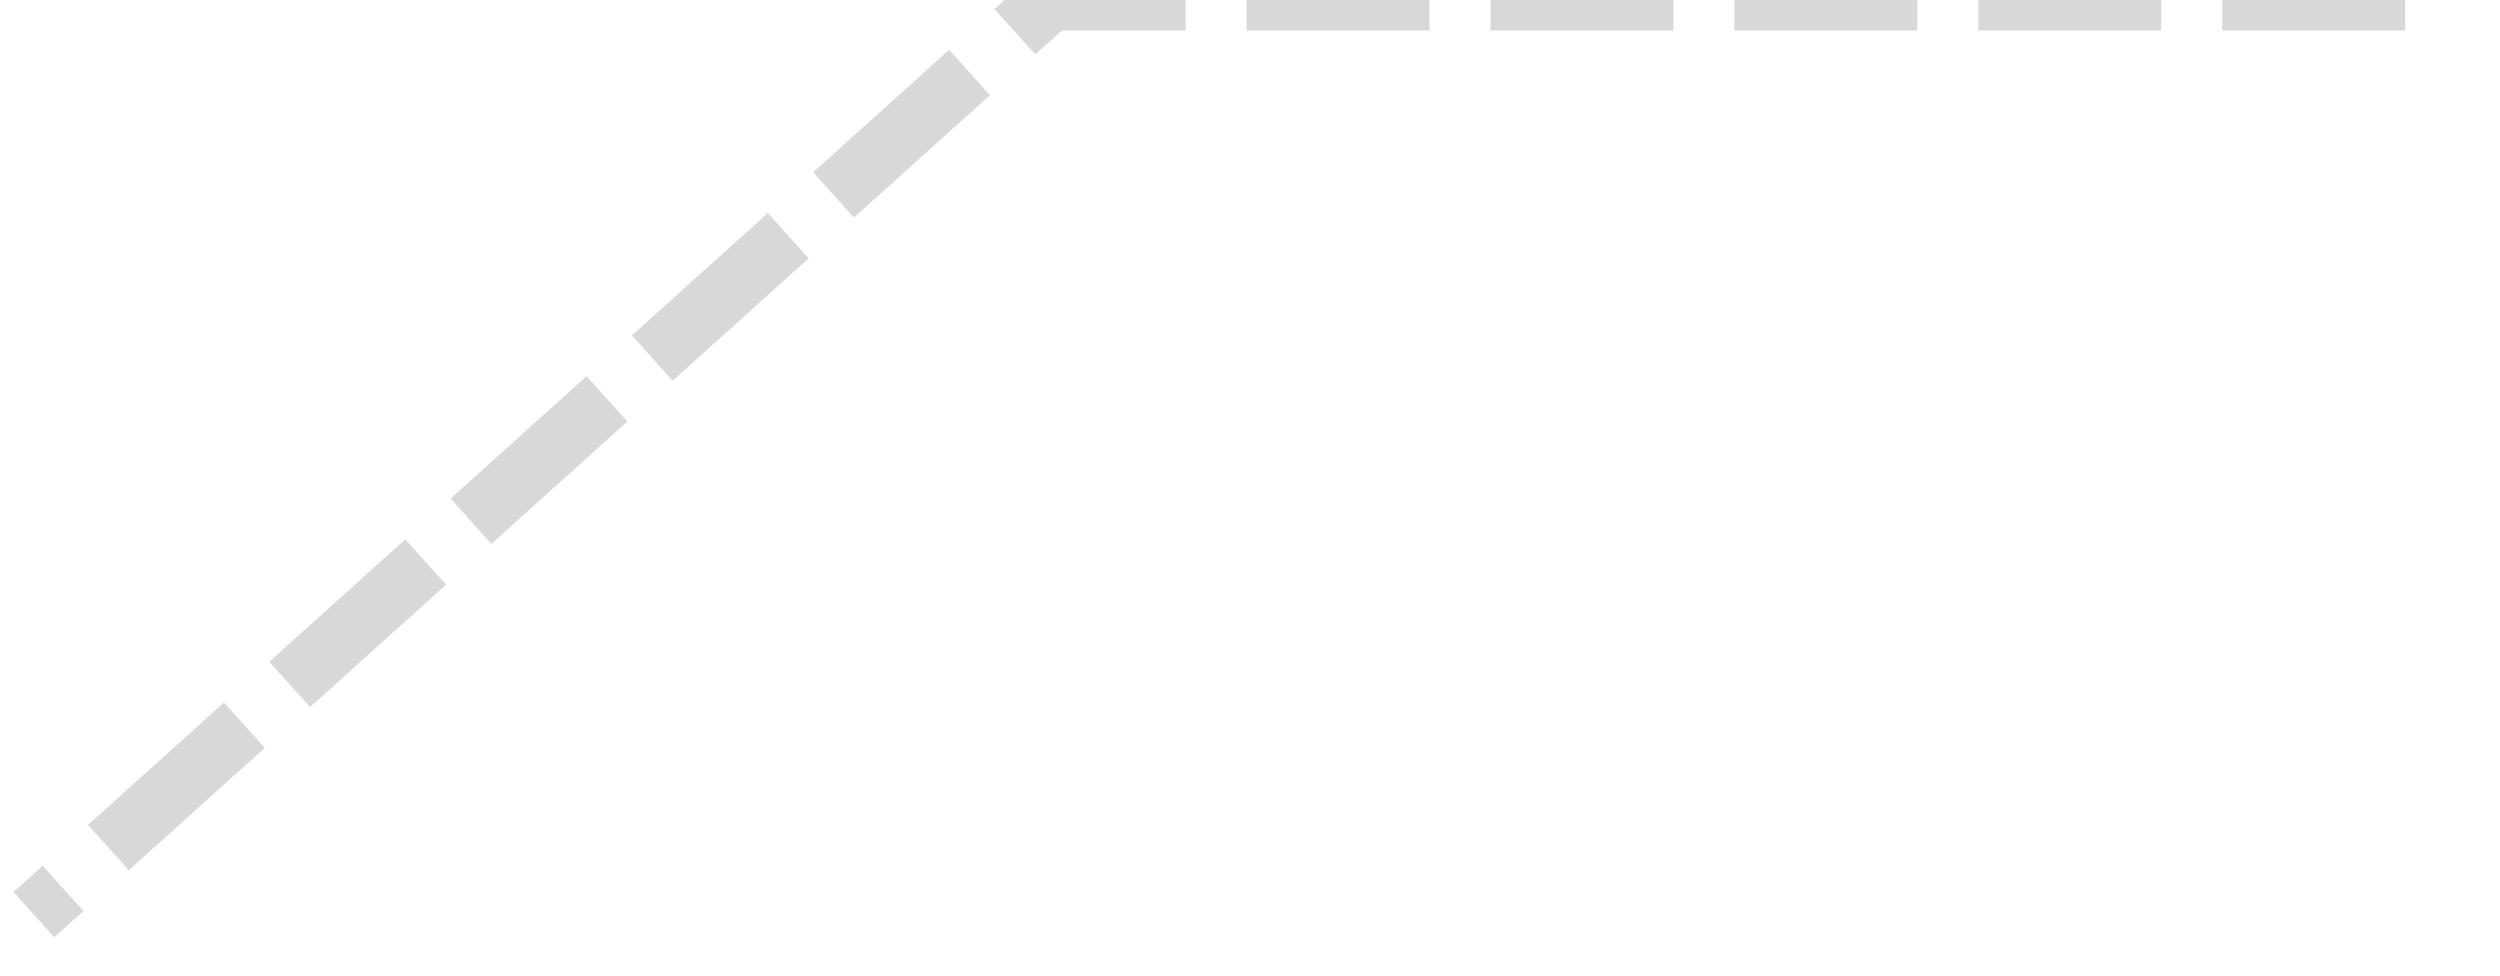
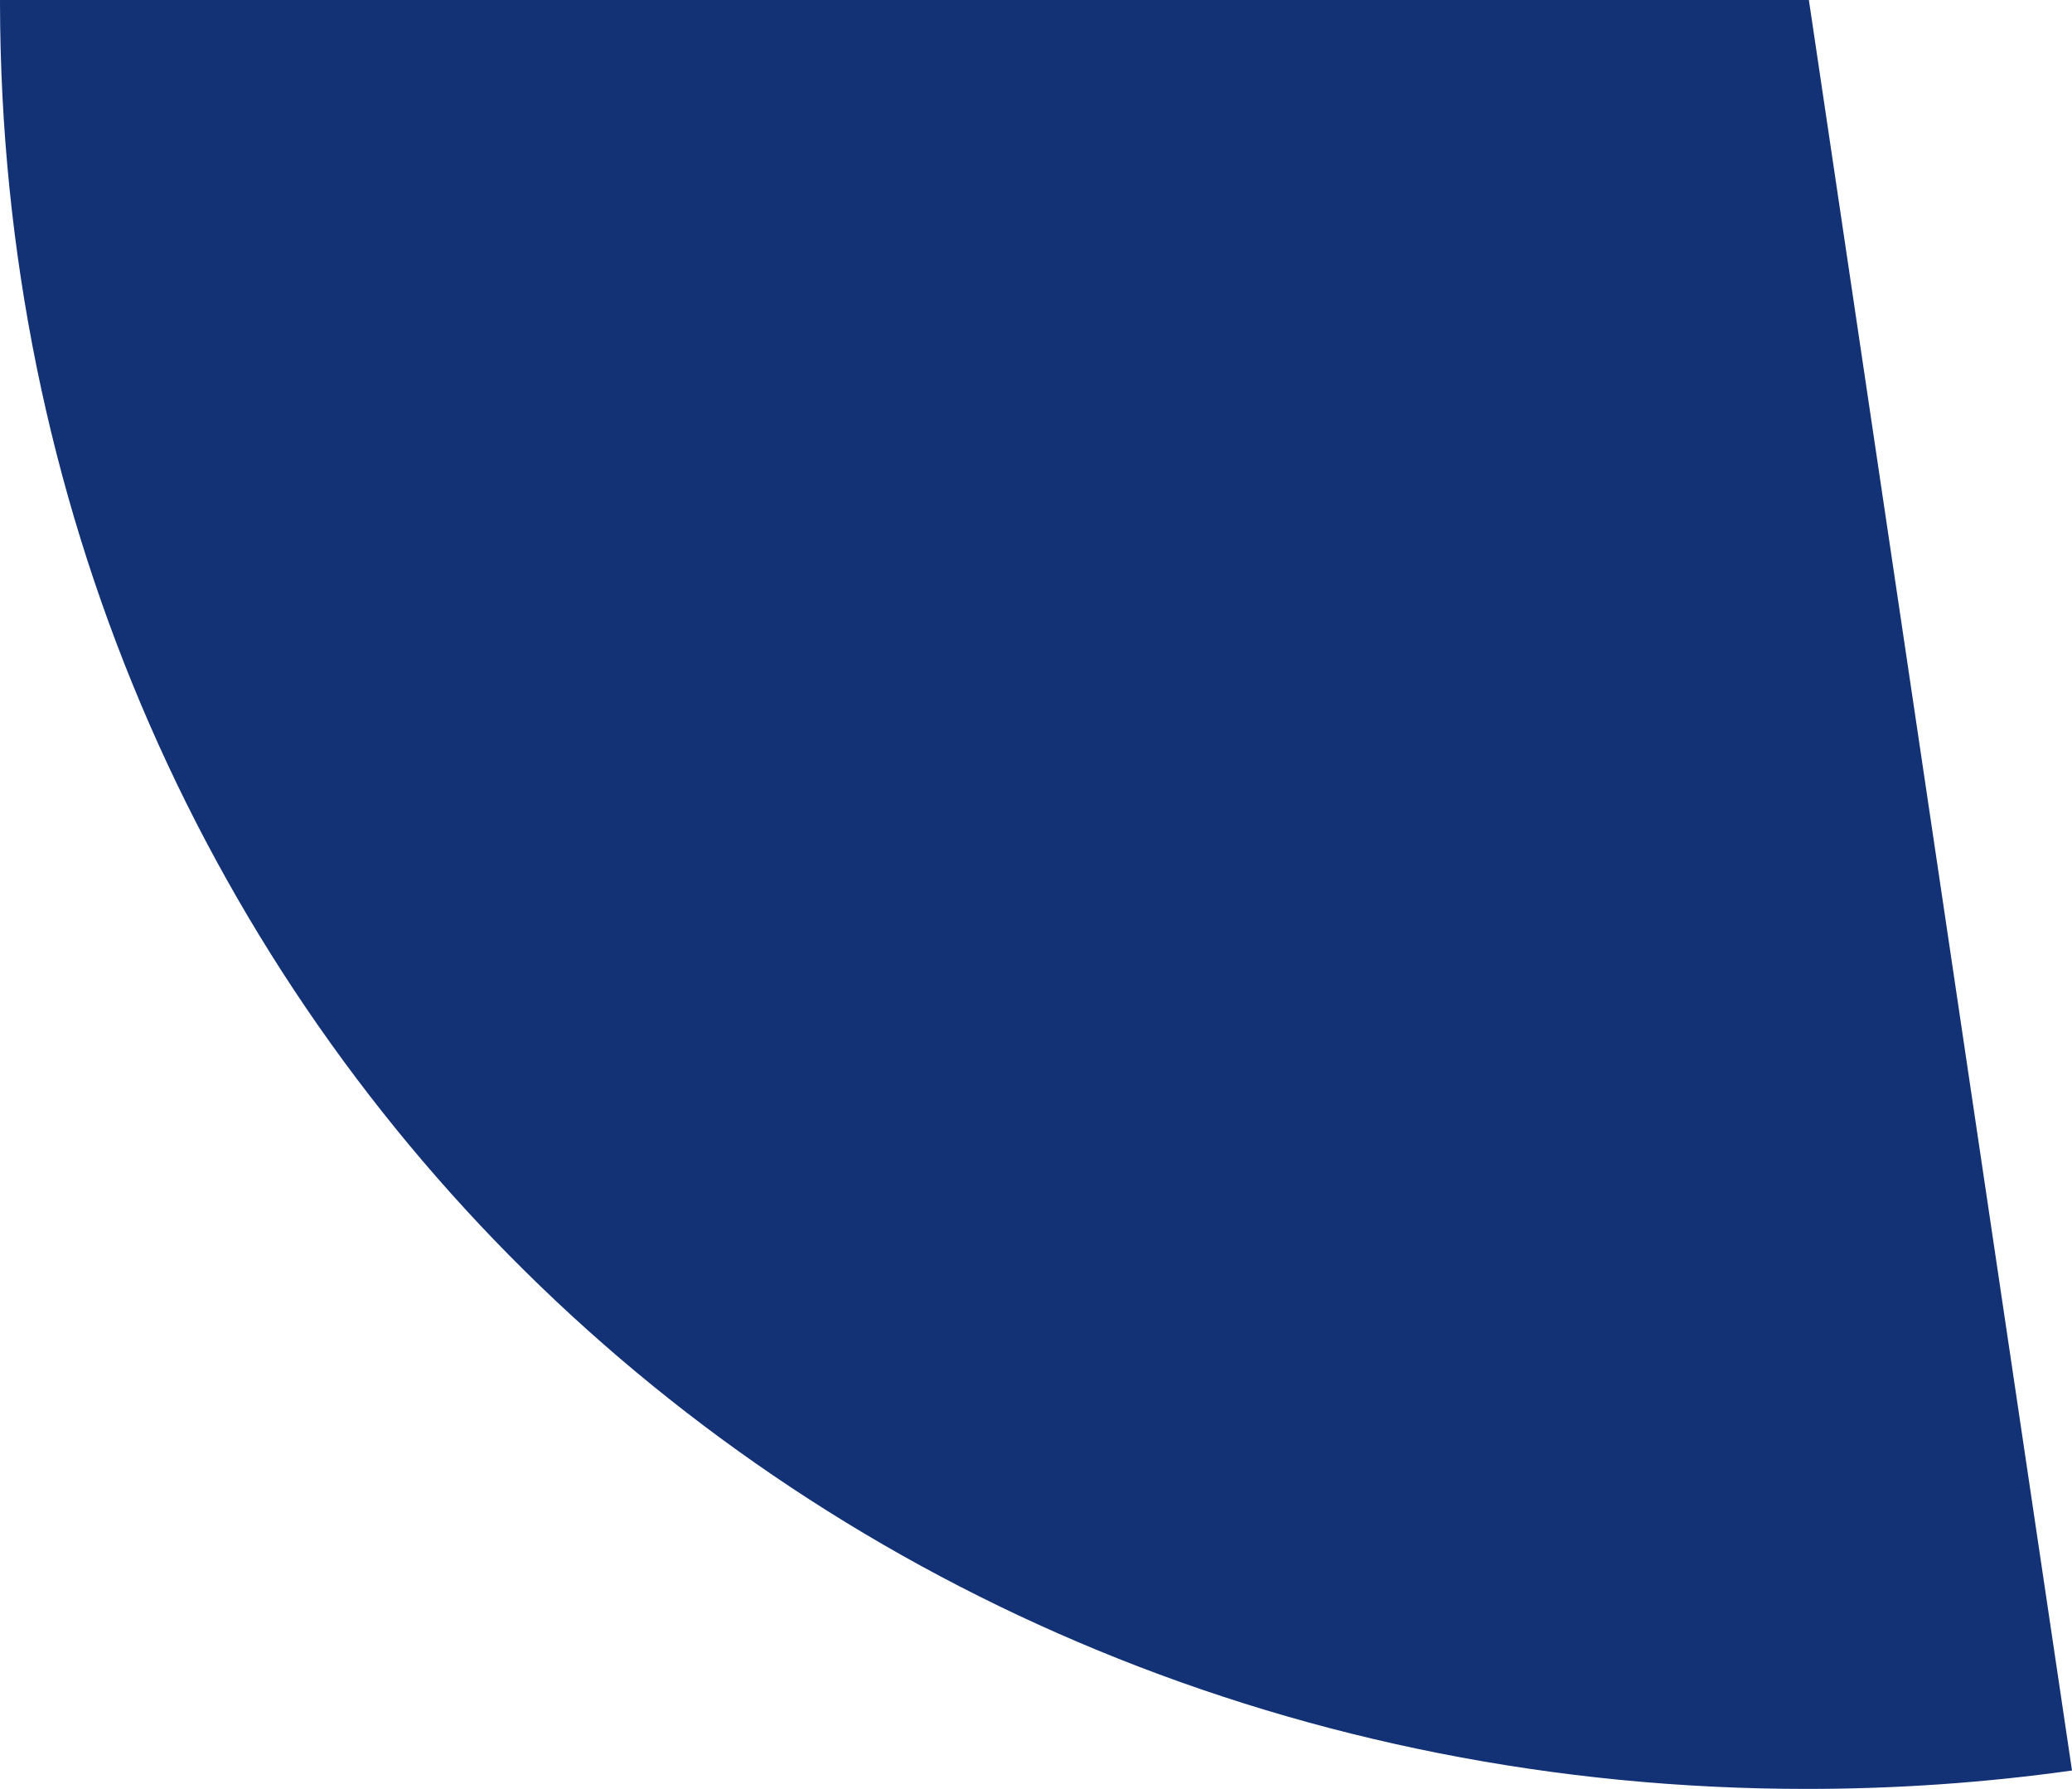
- <svg xmlns="http://www.w3.org/2000/svg" version="1.1" width="41px" height="16px">
-   <g transform="matrix(1 0 0 1 -321 -3441 )">
-     <path d="M 39.444 0  L 17.222 0  L 0.556 15  " stroke-width="1" stroke-dasharray="3,1" stroke="#d8d8d8" fill="none" transform="matrix(1 0 0 1 321 3441 )" />
+ <svg xmlns="http://www.w3.org/2000/svg" version="1.1" width="95px" height="82px">
+   <g transform="matrix(1 0 0 1 -192 -2571 )">
+     <path d="M 82.836 82  C 36.494 82  0.073 45.992  0 0.138  C 3.64697857928071E-05 0.092  0 0.046  0 0  L 82.936 0  L 95 81.156  C 91.037 81.713  86.976 82  82.836 82  Z " fill-rule="nonzero" fill="#133276" stroke="none" transform="matrix(1 0 0 1 192 2571 )" />
  </g>
</svg>
